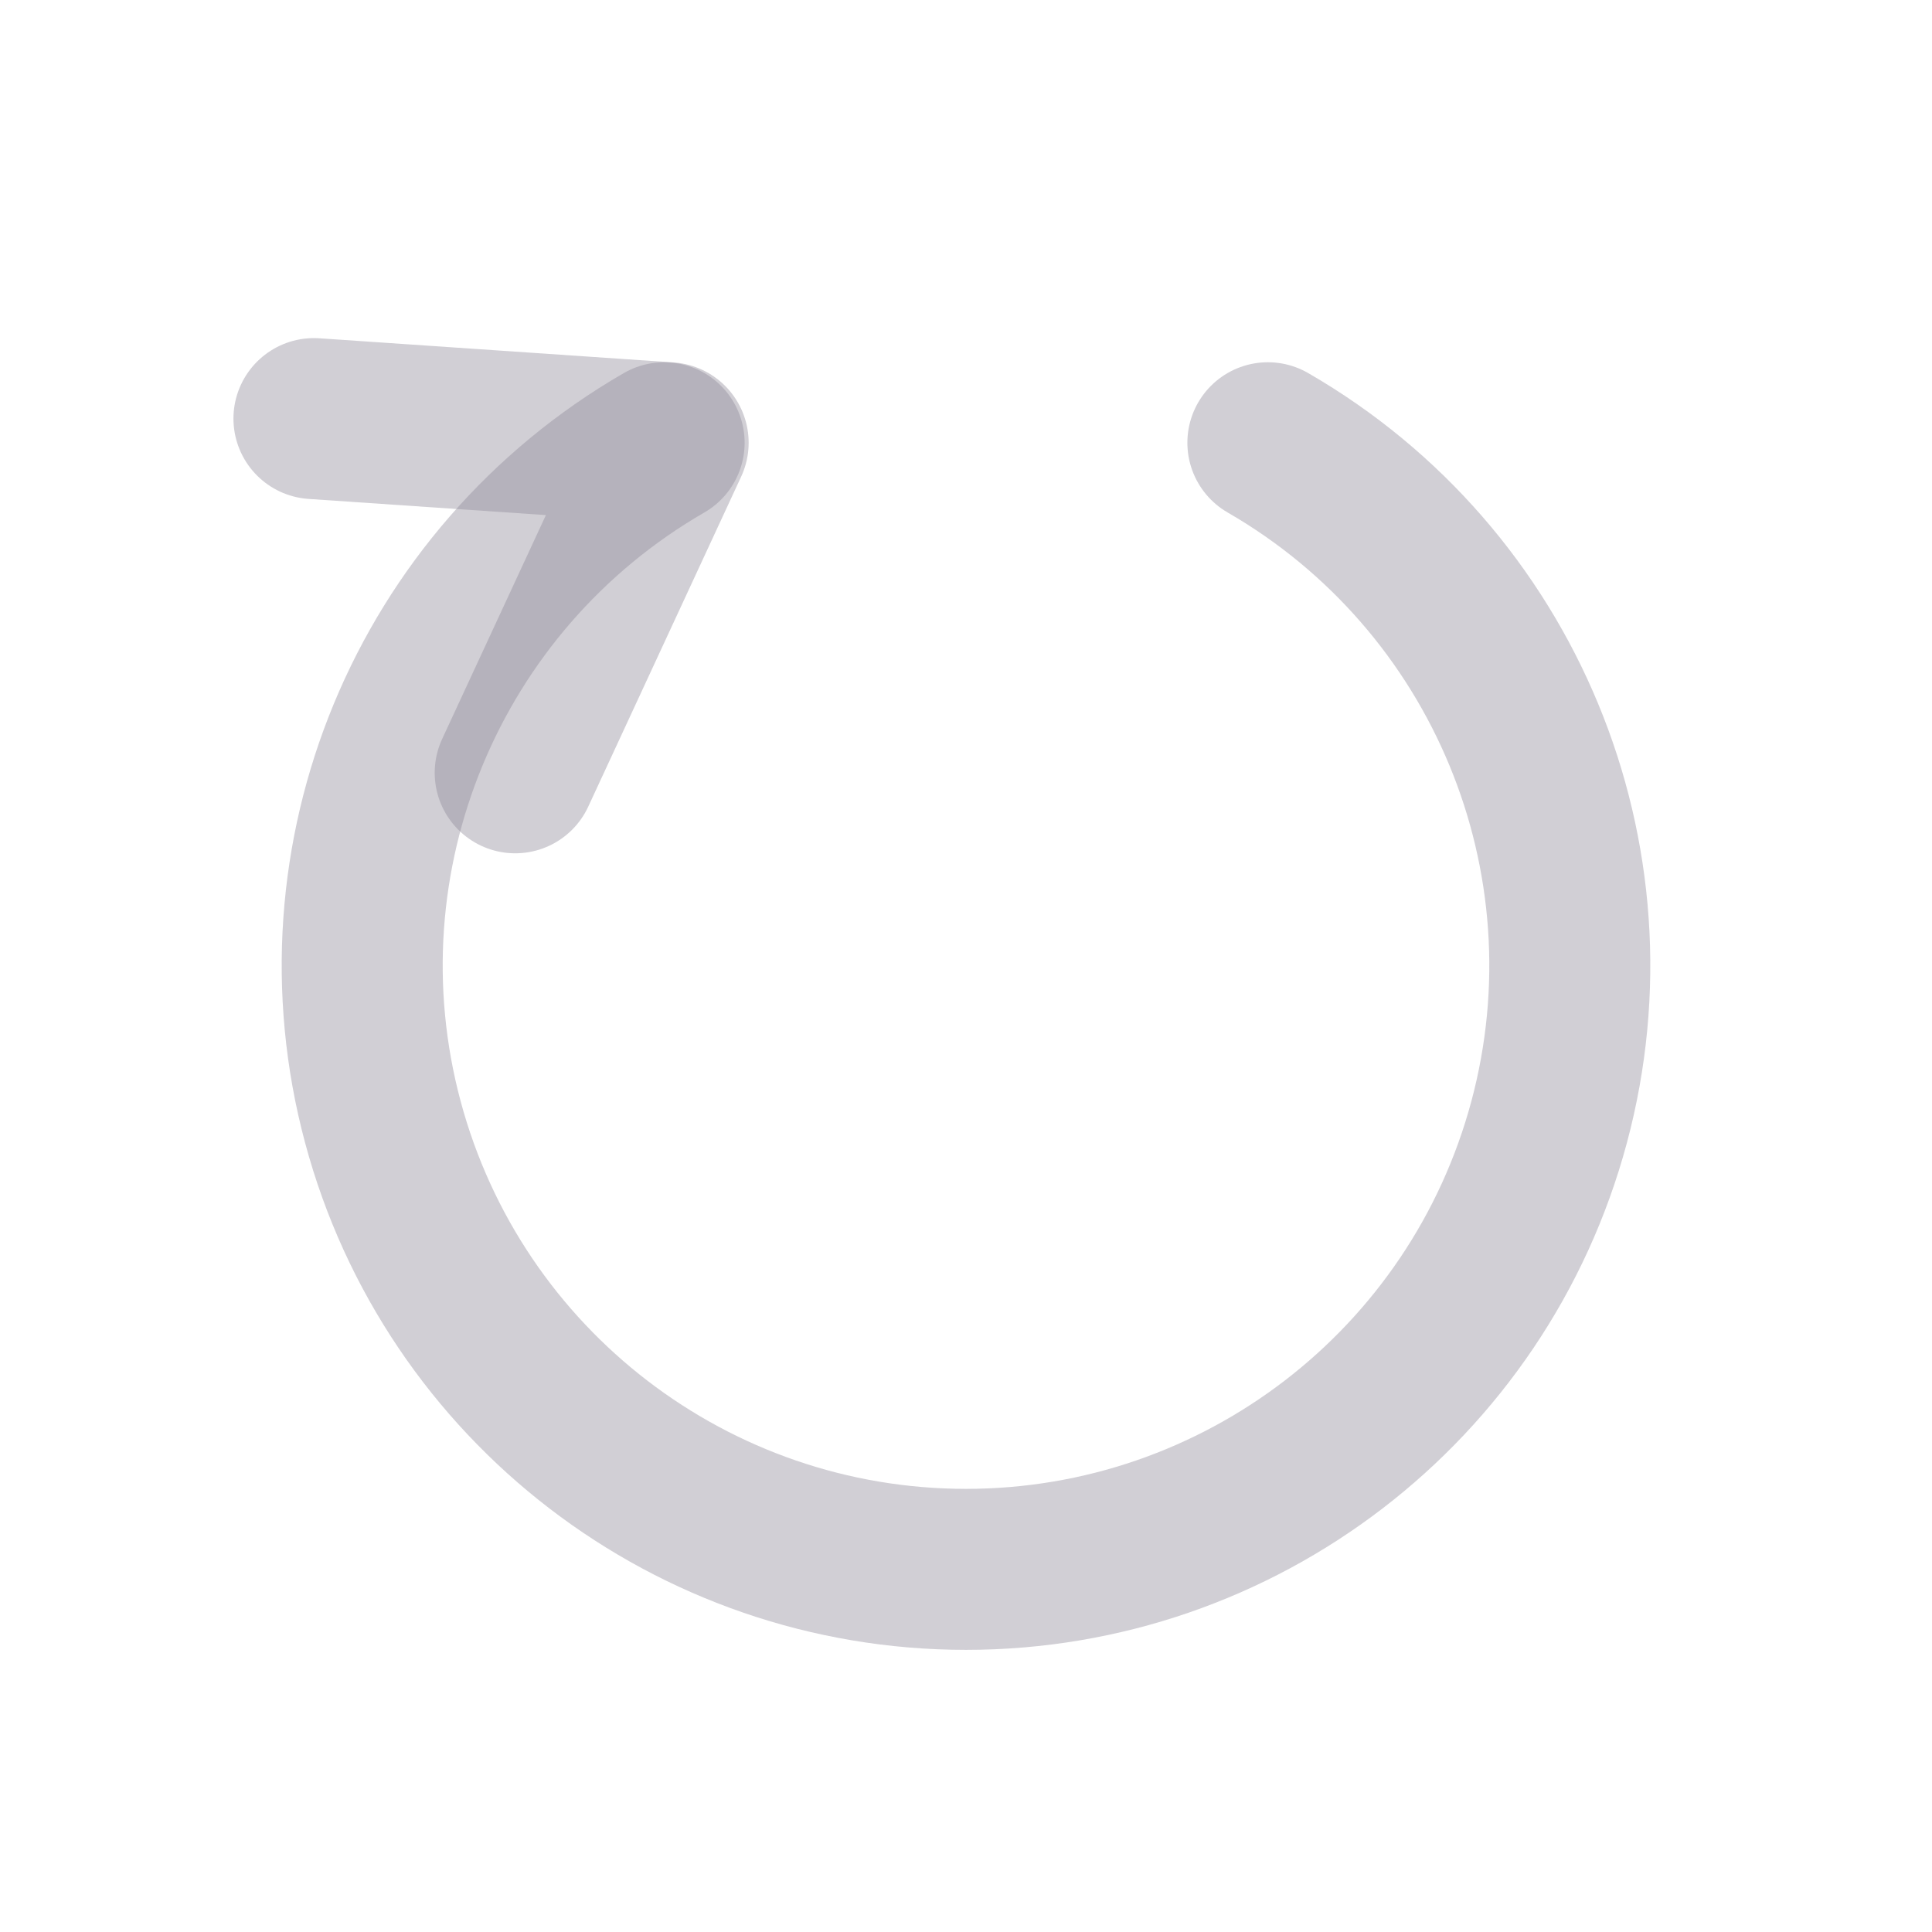
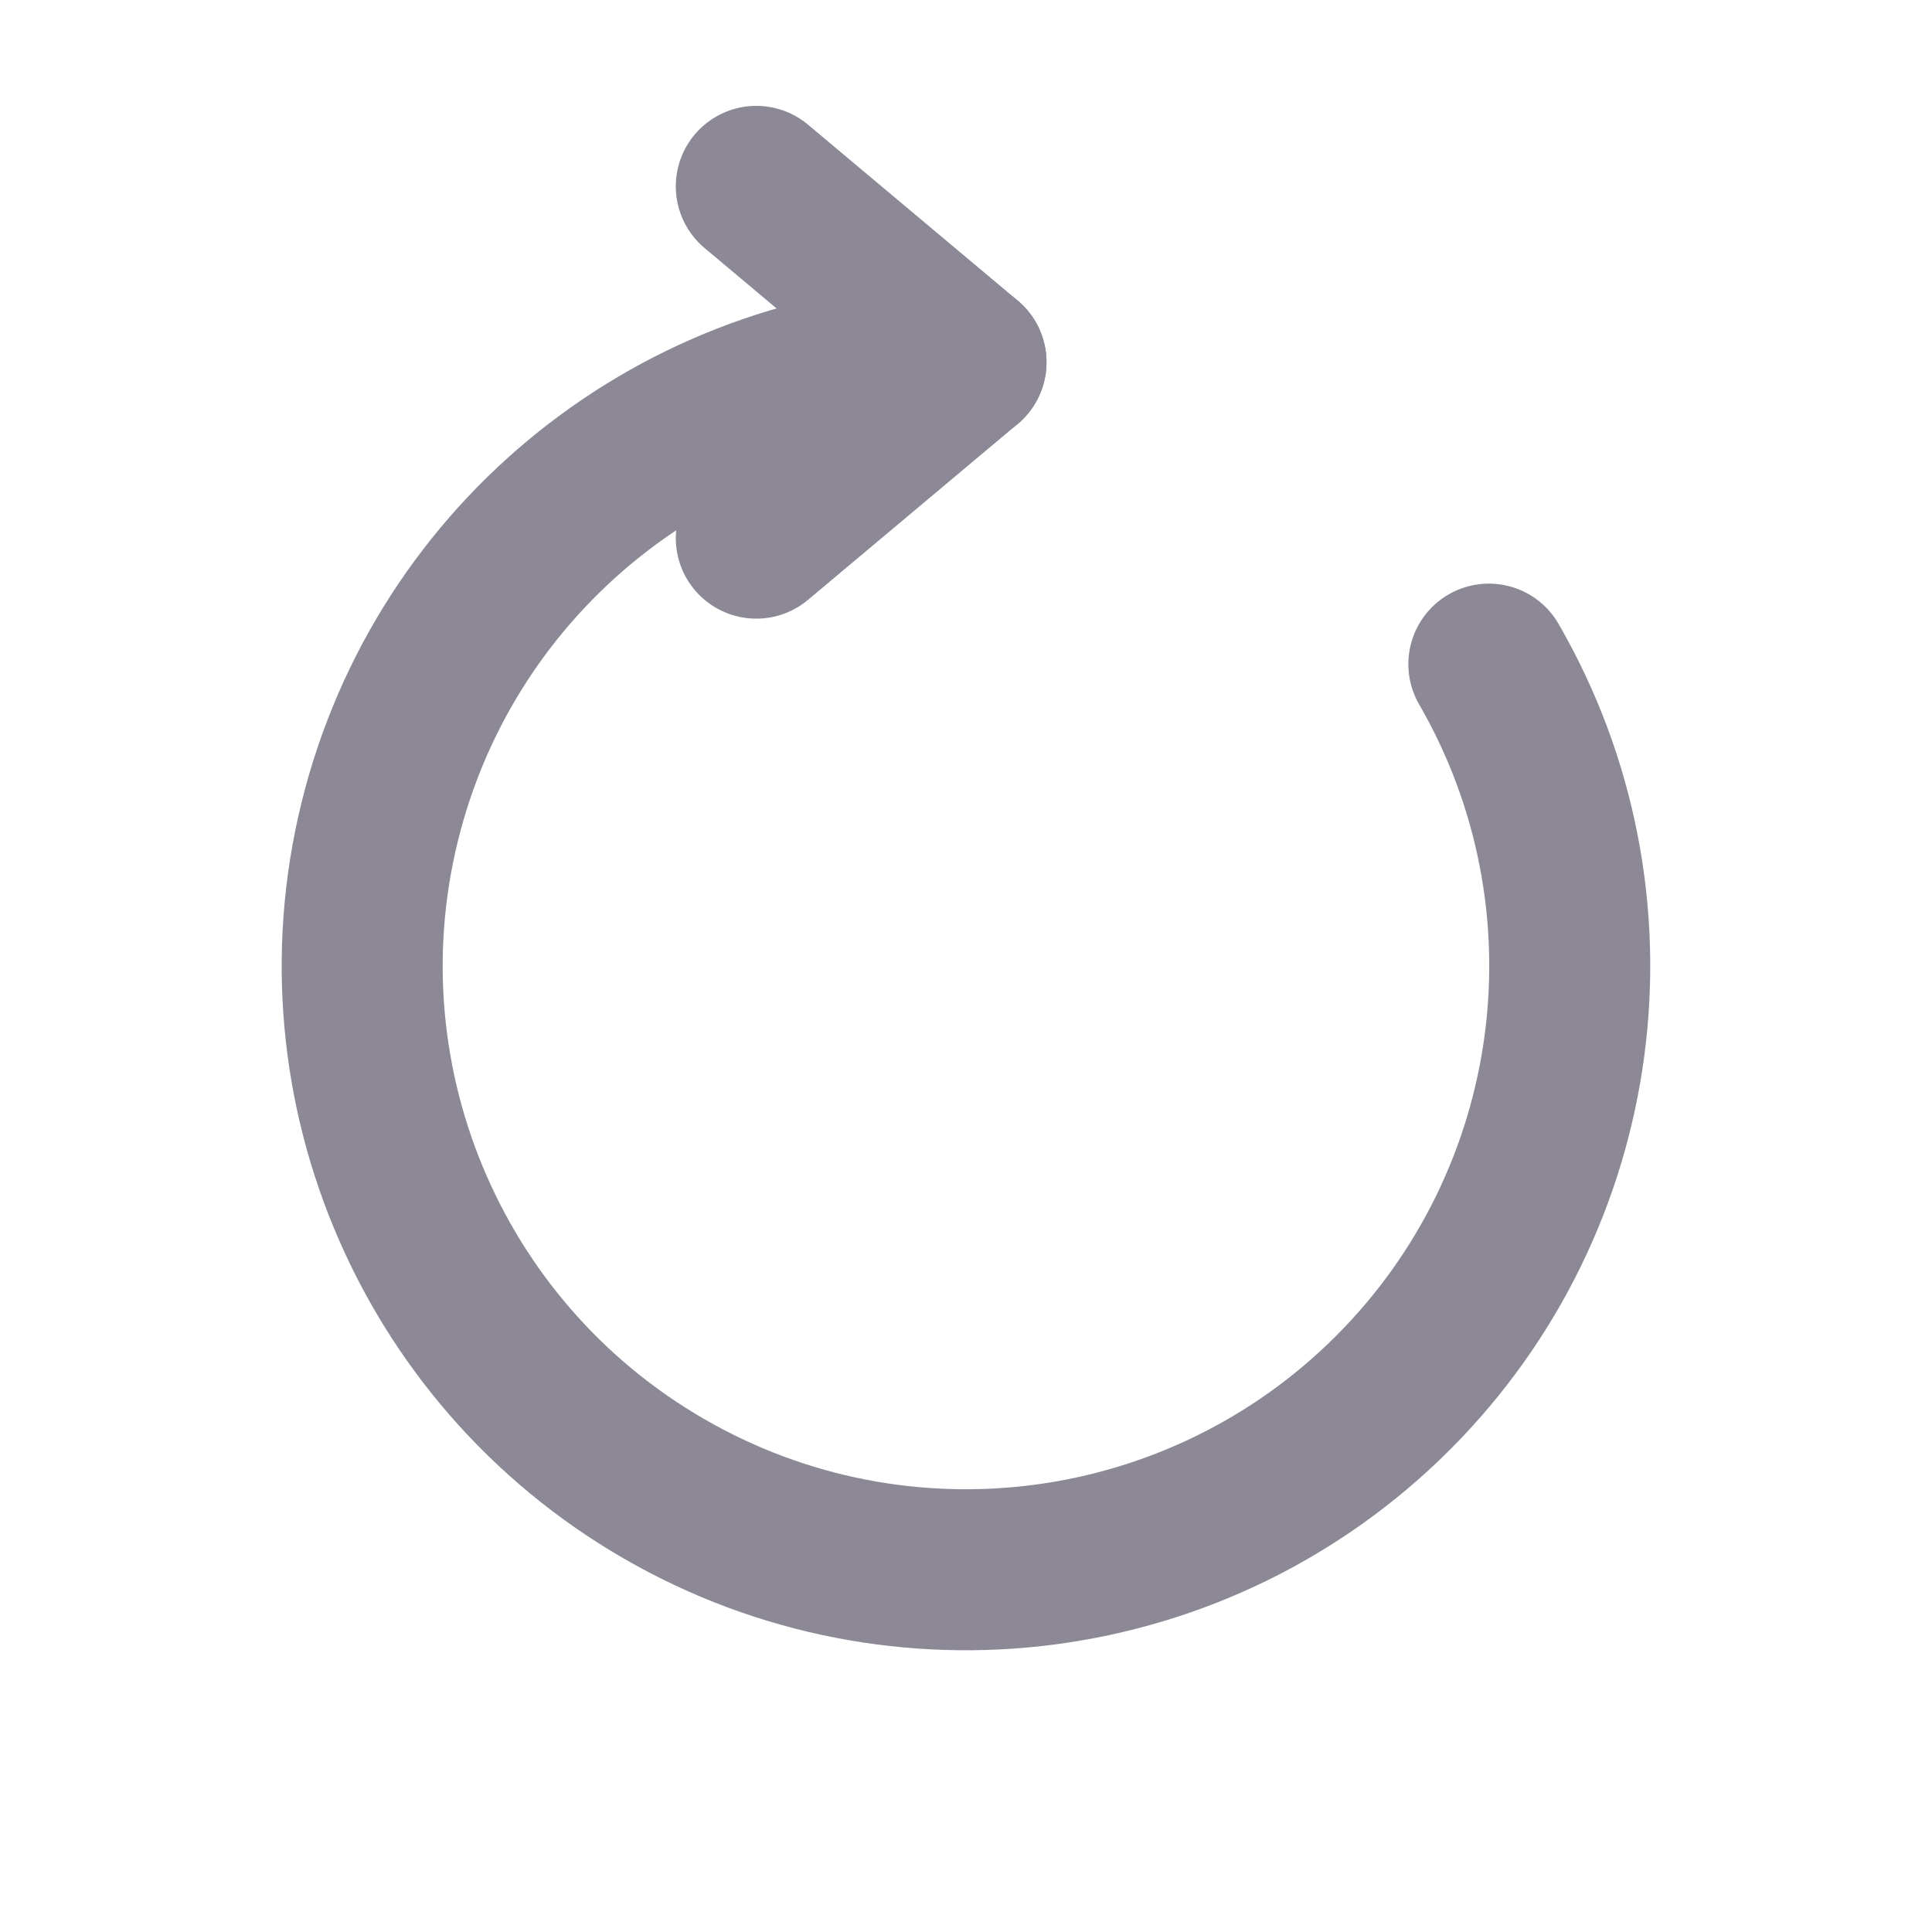
<svg xmlns="http://www.w3.org/2000/svg" width="24" height="24" viewBox="0 0 24 24">
  <g id="icon-replay" data-name="replay">
    <g id="icon-replay-arc-icon-replay" data-name="Circular arc">
-       <path d="M 15.75 5.5 A 7.5 7.5 0 1 1 8.25 5.5" fill="none" stroke="#8C889666" stroke-width="2" stroke-linecap="round" stroke-linejoin="round" />
+       <path d="M 18.495 8.25 A 7.5 7.5 0 1 1 12 4.5" fill="none" stroke="#8C8896" stroke-width="2" stroke-linecap="round" stroke-linejoin="round" />
    </g>
    <g id="icon-replay-head-icon-replay" data-name="Arrowhead">
-       <path d="M 3.9 5.2 L 8.3 5.5 L 6.4 9.6" fill="none" stroke="#8C889666" stroke-width="2" stroke-linecap="round" stroke-linejoin="round" />
+       <path d="M 9.395 2.315 L 12 4.5 L 9.395 6.685" fill="none" stroke="#8C8896" stroke-width="2" stroke-linecap="round" stroke-linejoin="round" />
    </g>
  </g>
</svg>
